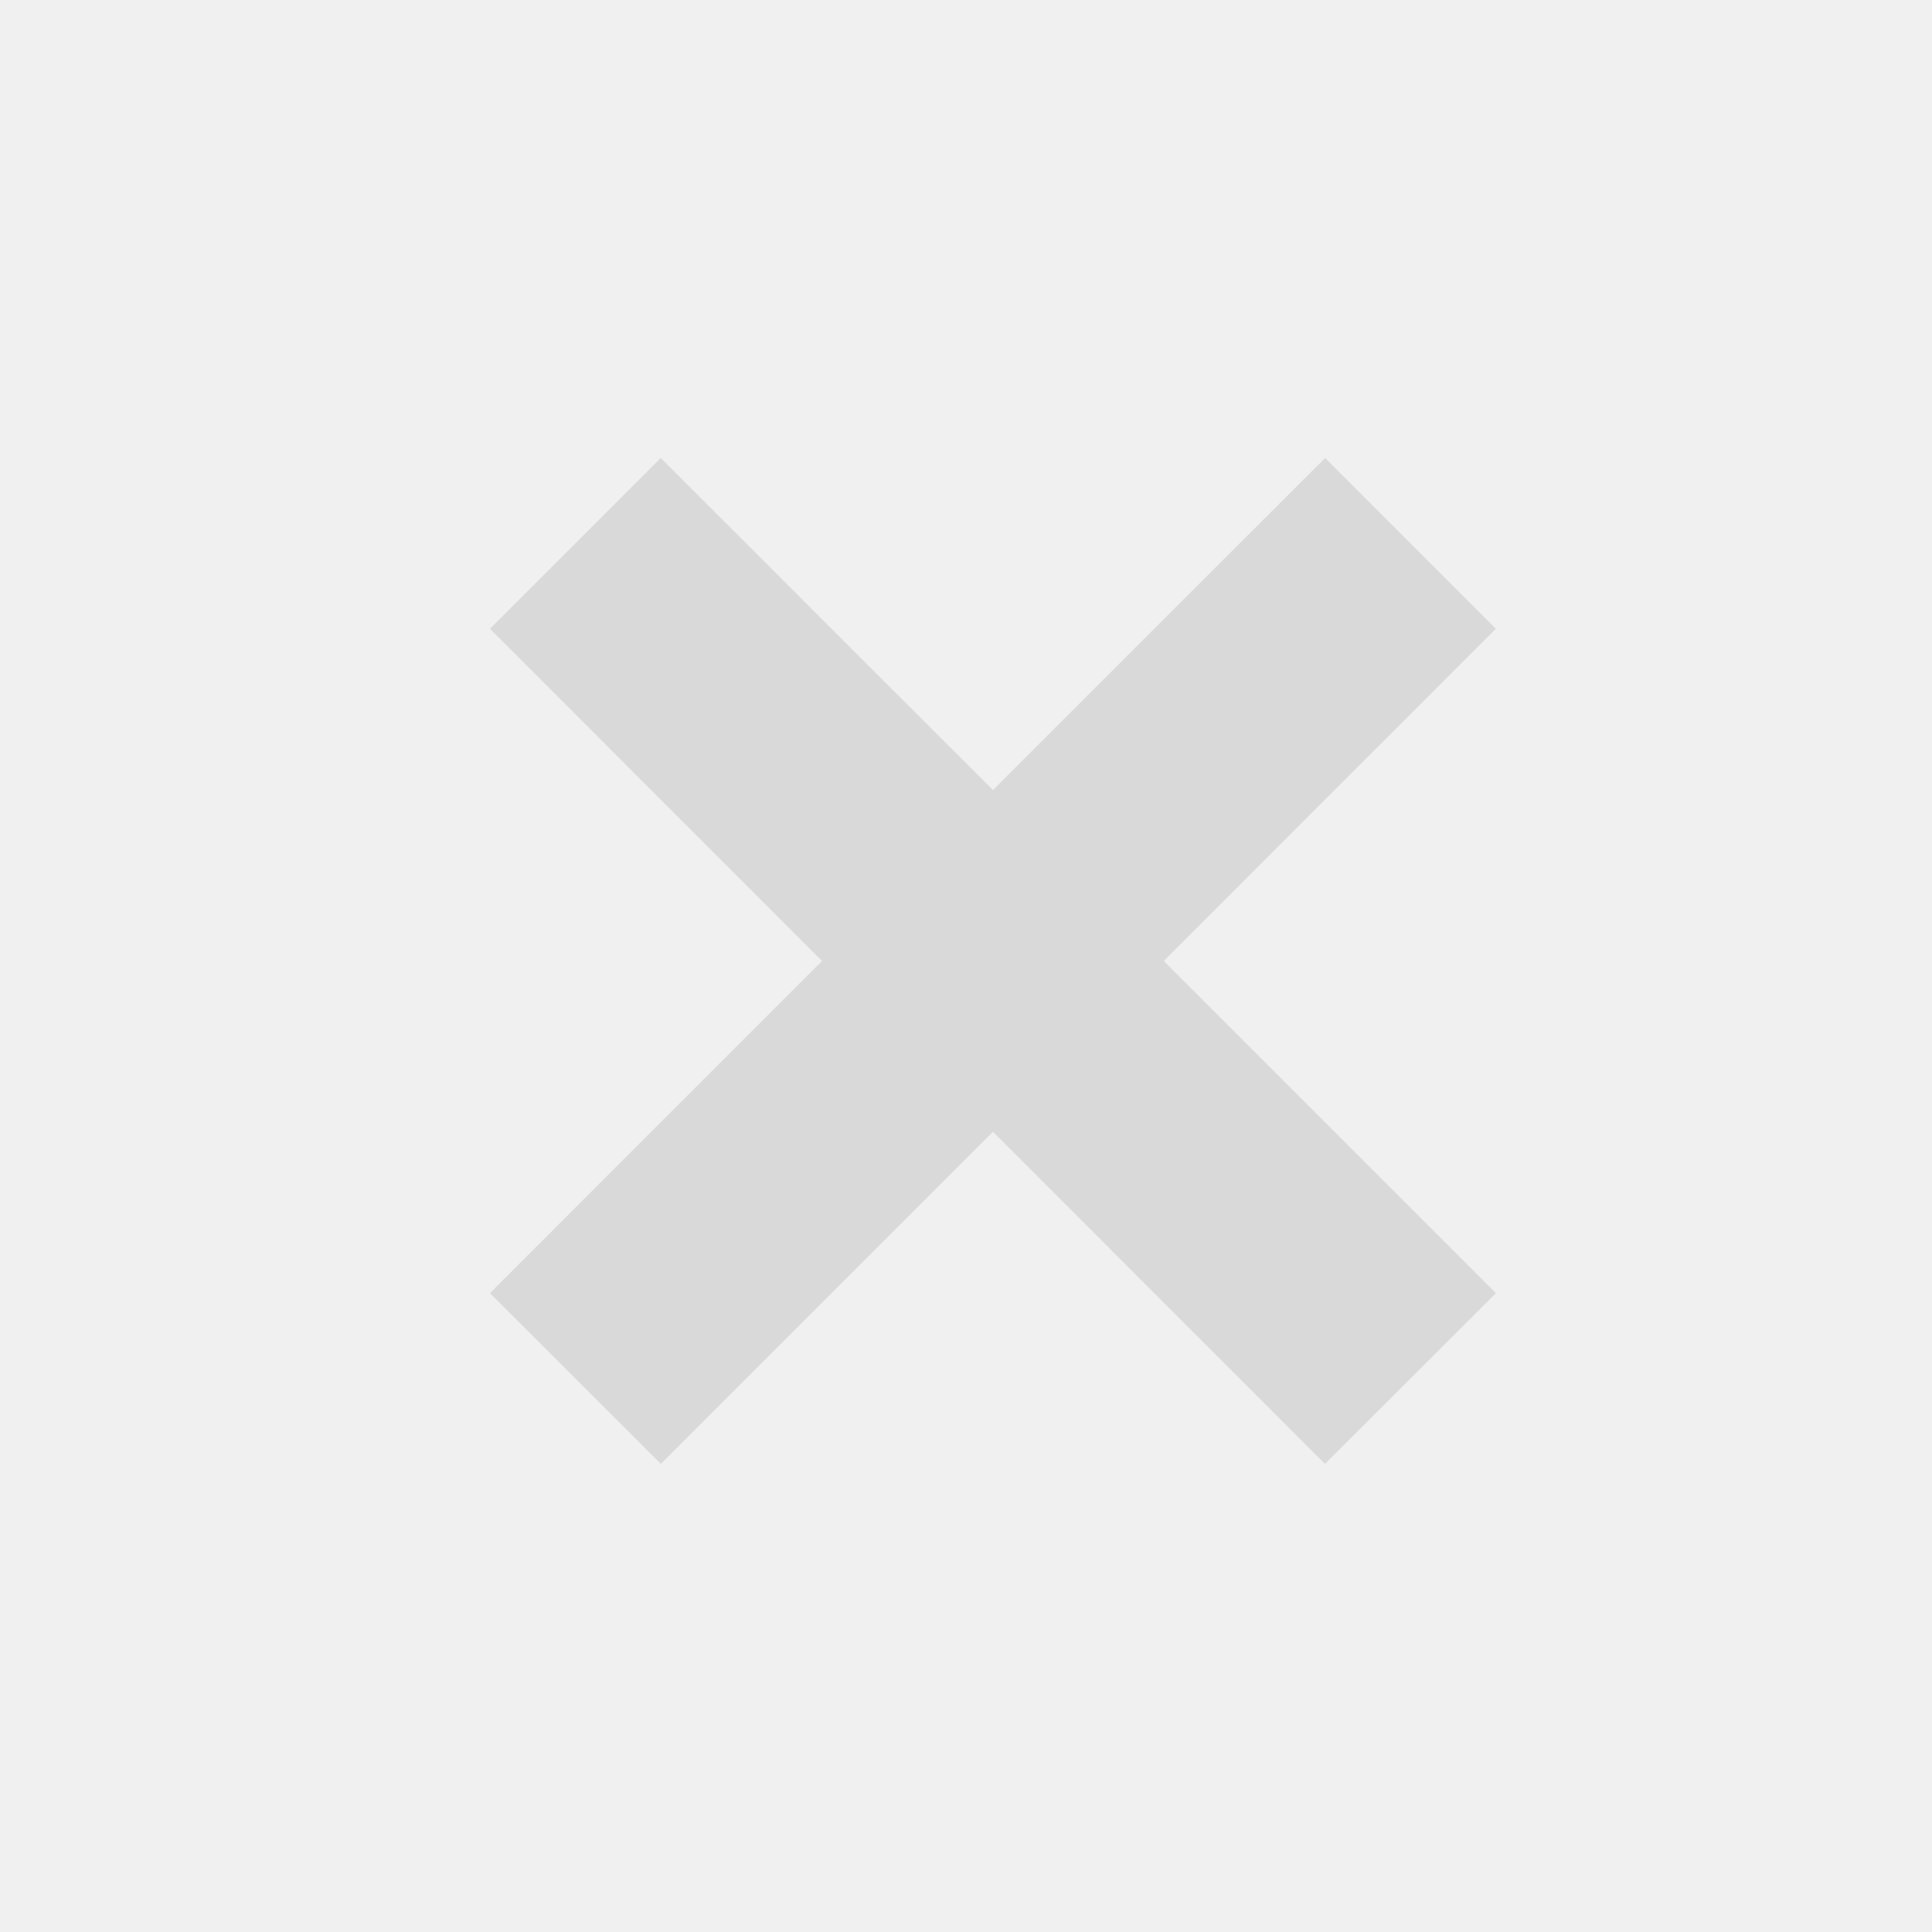
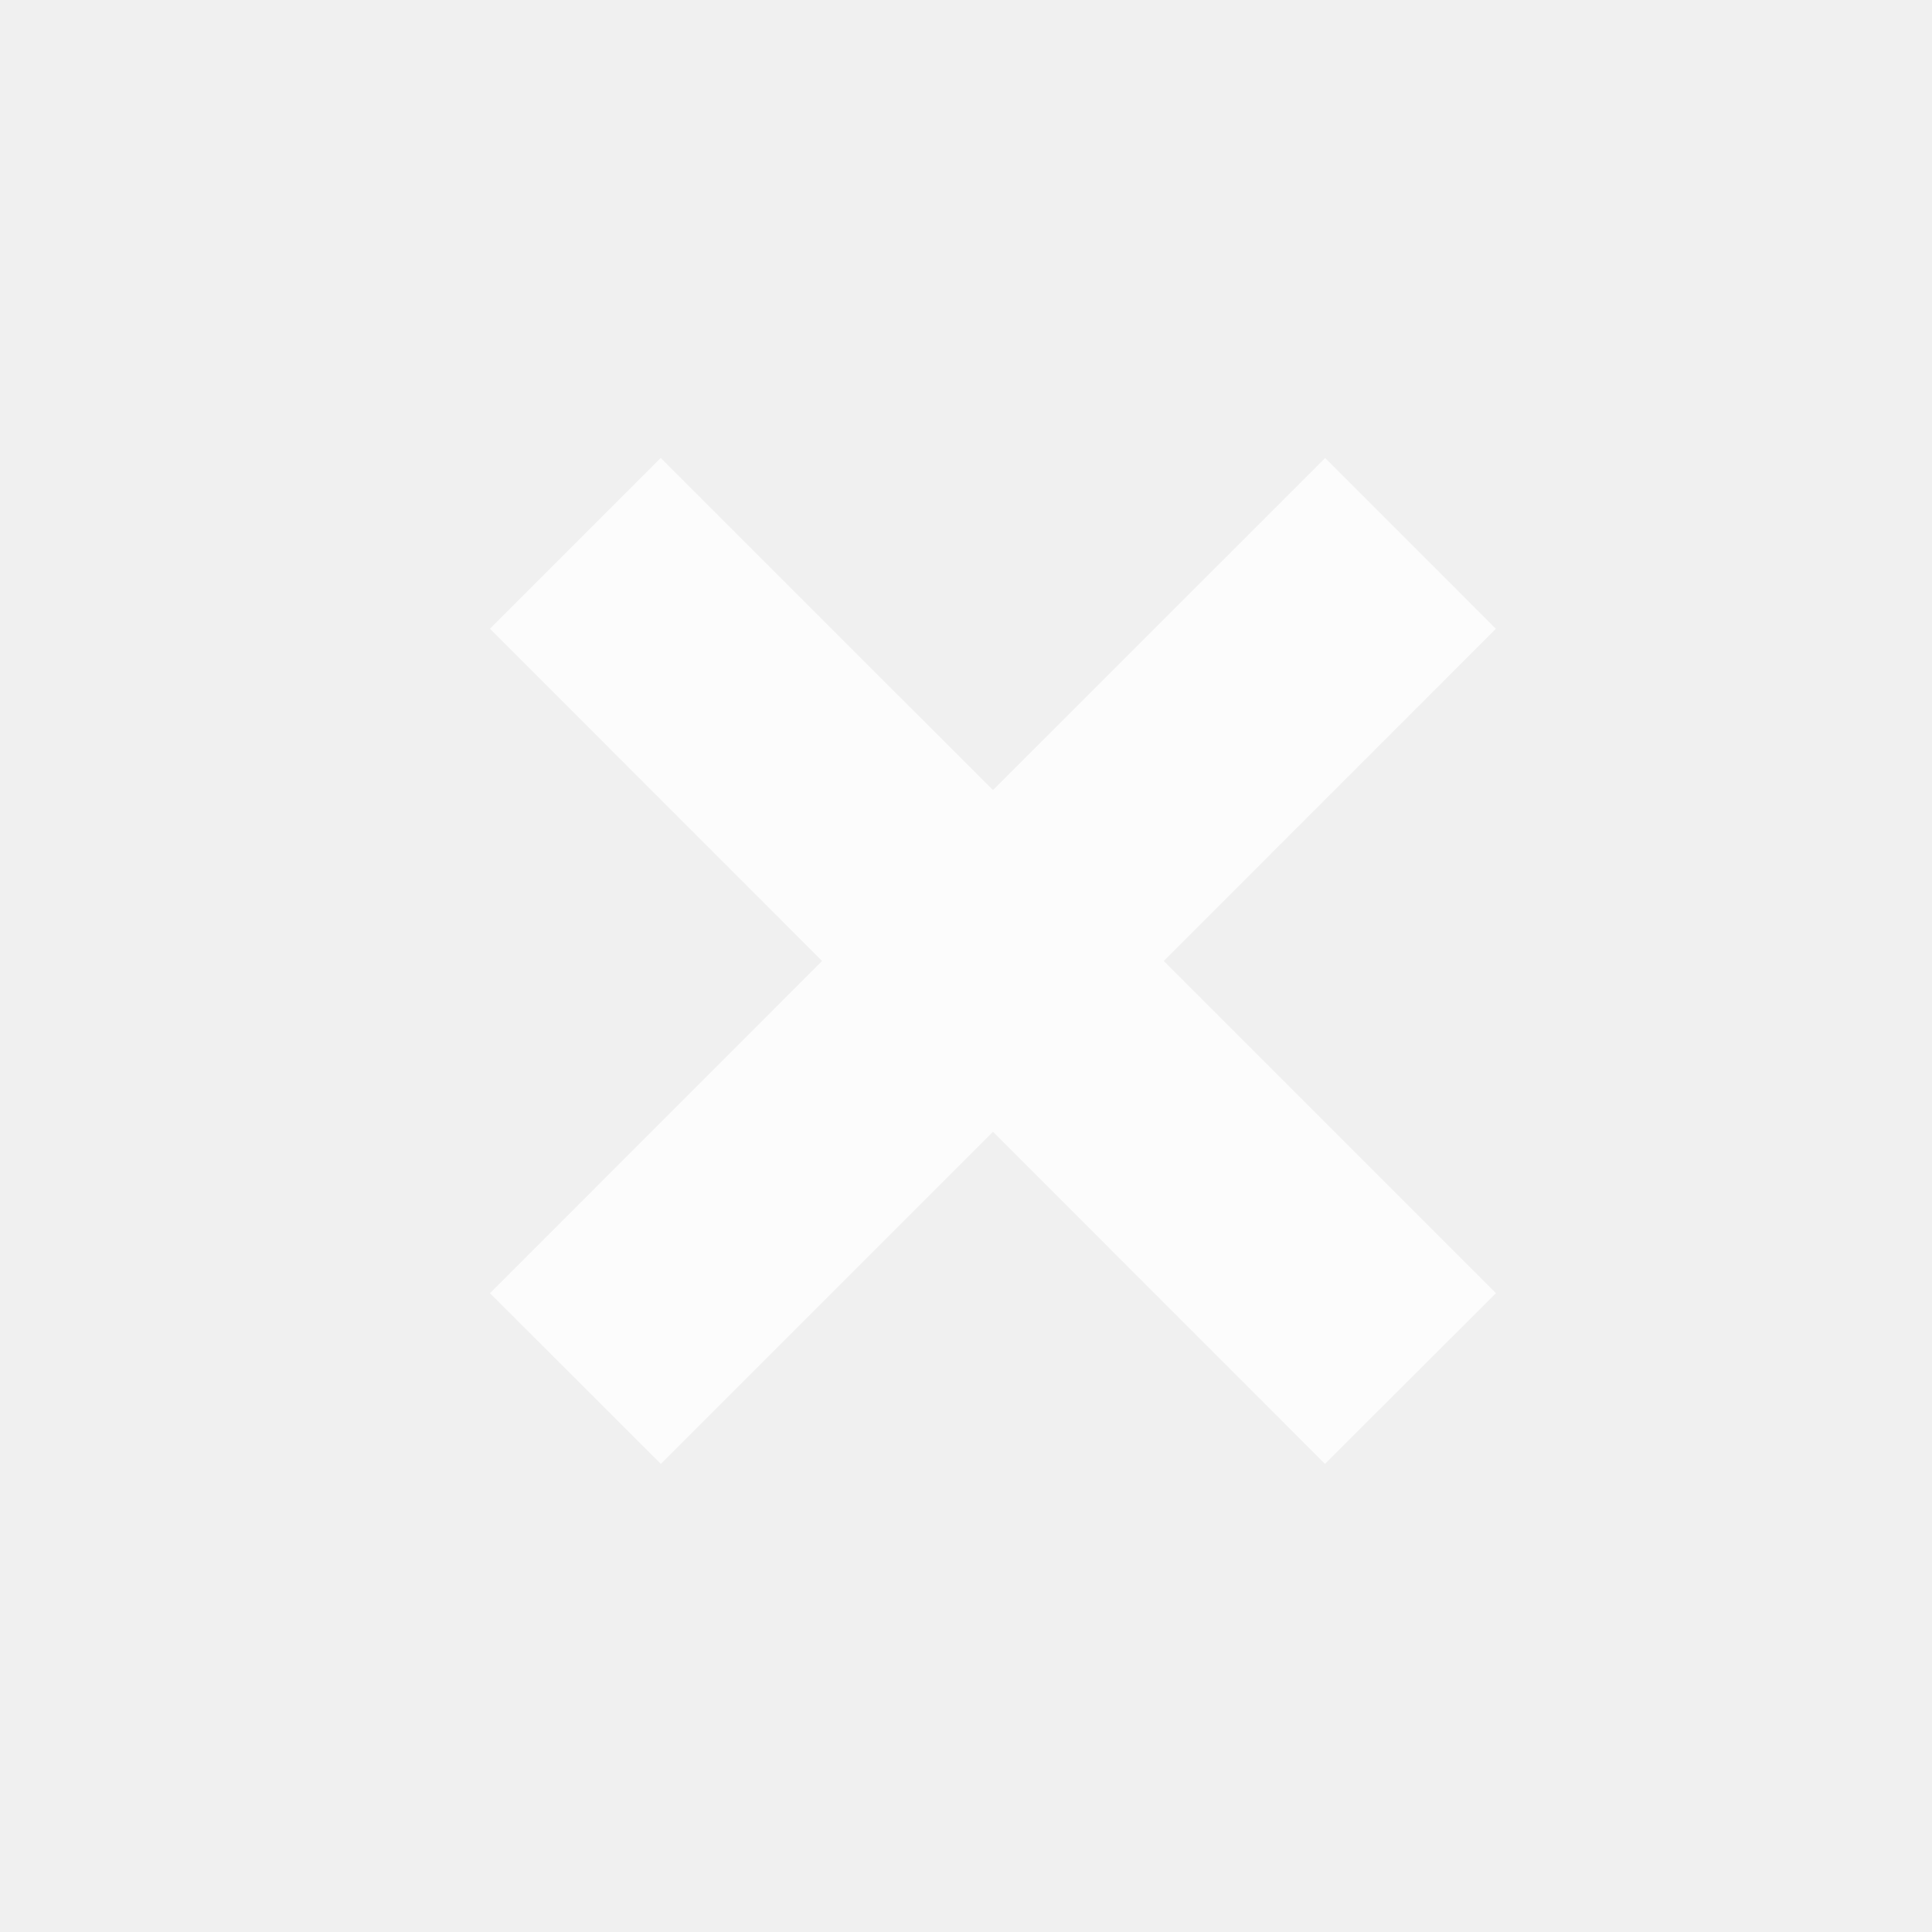
<svg xmlns="http://www.w3.org/2000/svg" preserveAspectRatio="none" overflow="visible" style="display: block;" width="20" height="20" viewBox="0 0 20 20" fill="none">
  <g id="raphael:cross">
-     <path id="Vector" d="M15.486 13.387L12.047 9.948L15.485 6.509L13.718 4.741L10.279 8.179L6.84 4.741L5.072 6.509L8.51 9.948L5.072 13.387L6.841 15.154L10.279 11.716L13.716 15.154L15.486 13.387Z" fill="#D9D9D9" />
+     <path id="Vector" d="M15.486 13.387L12.047 9.948L15.485 6.509L13.718 4.741L10.279 8.179L6.84 4.741L5.072 6.509L8.51 9.948L5.072 13.387L6.841 15.154L10.279 11.716L13.716 15.154L15.486 13.387Z" fill="white" fill-opacity="0.8" />
  </g>
</svg>
